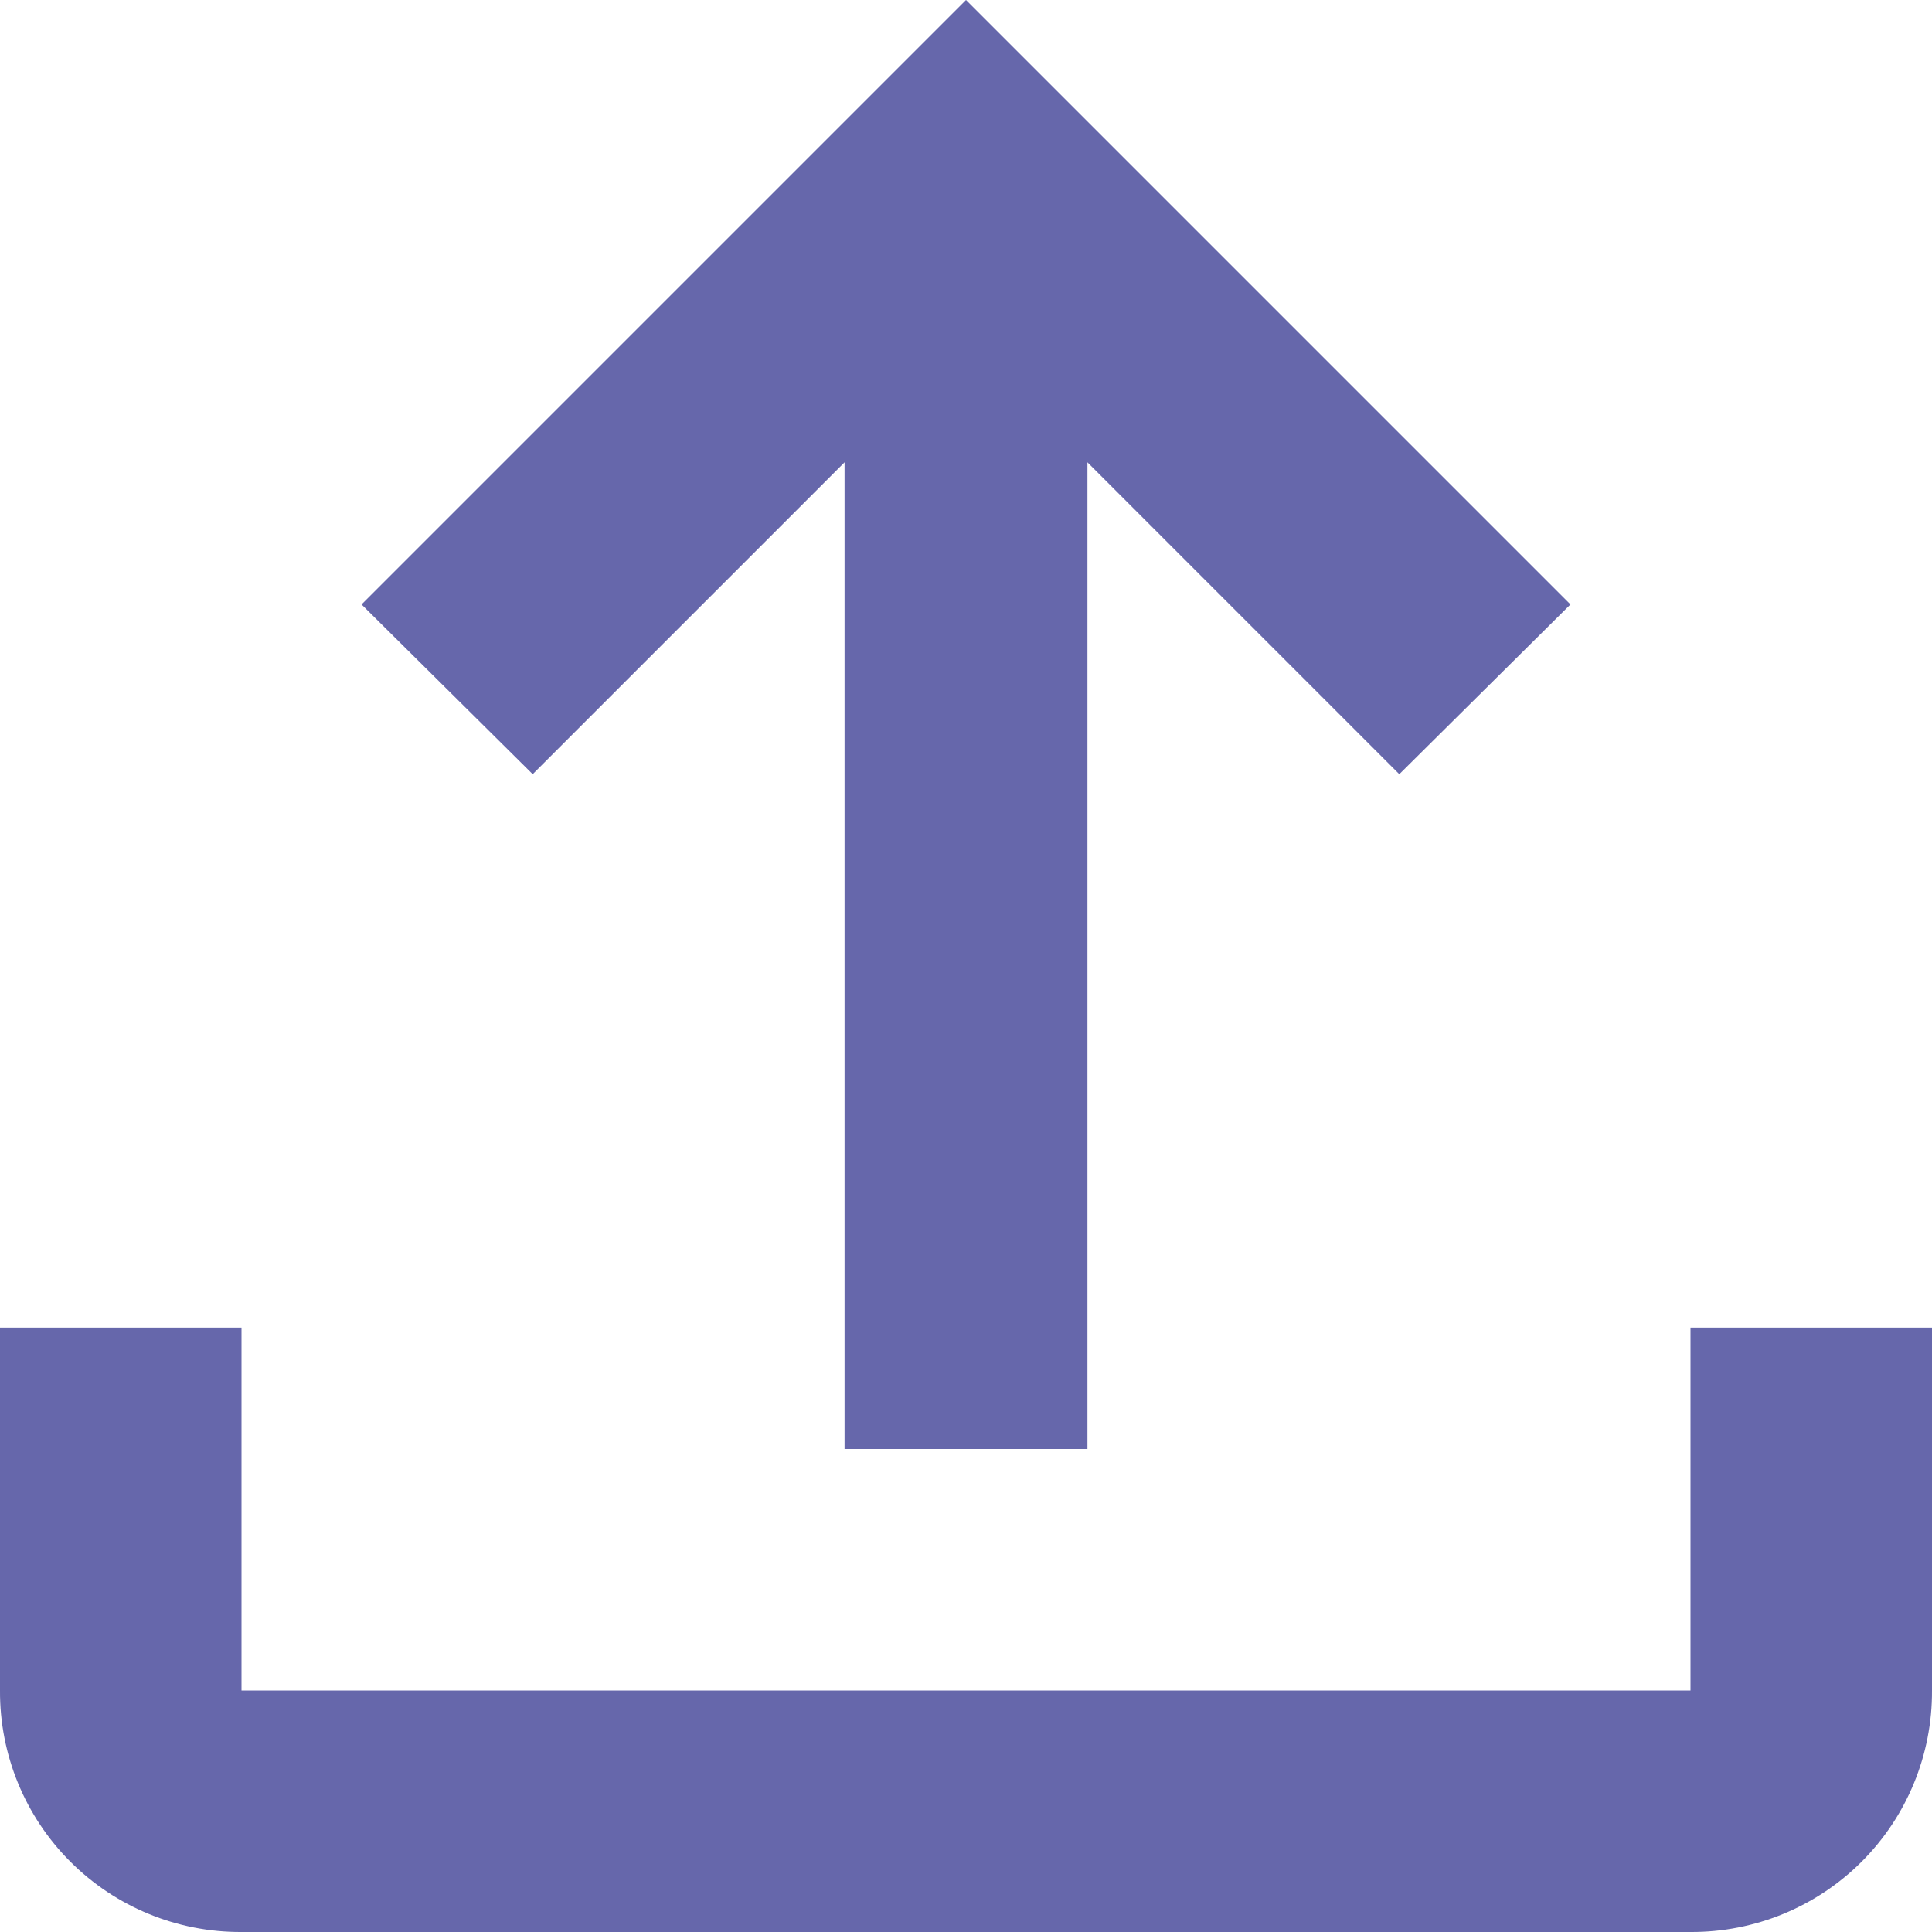
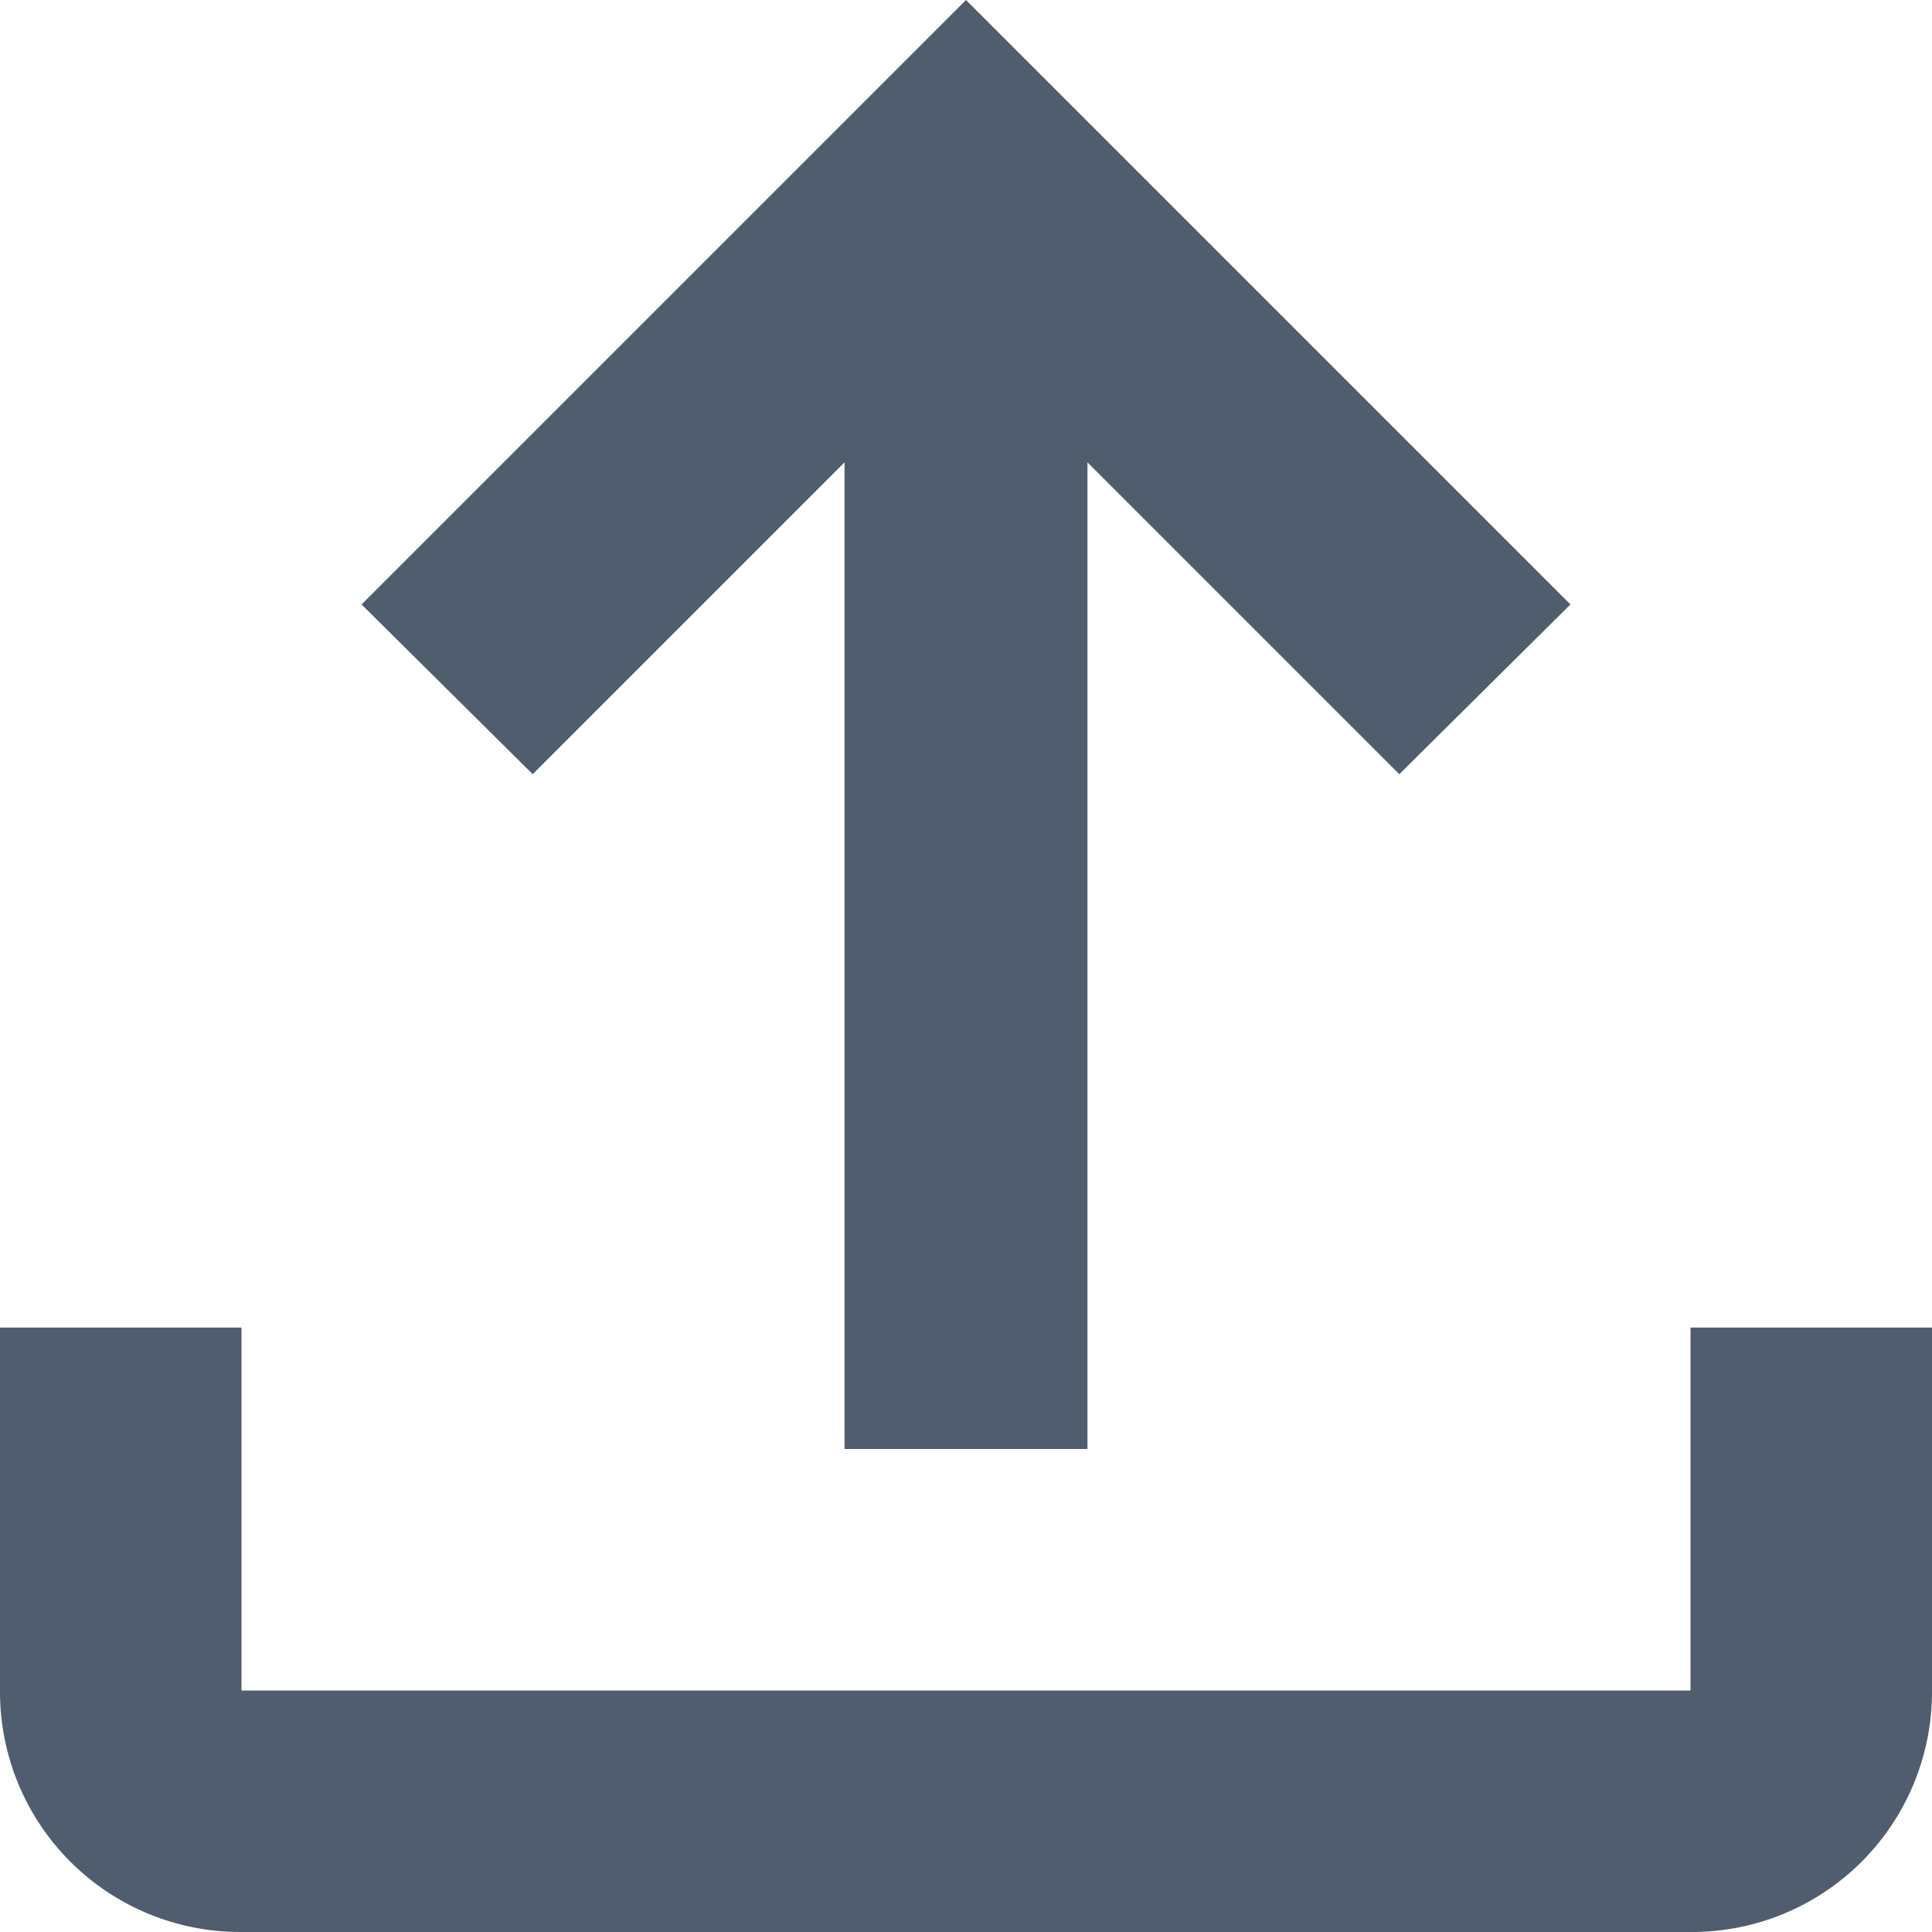
<svg xmlns="http://www.w3.org/2000/svg" id="Слой_1" data-name="Слой 1" viewBox="0 0 14 14">
-   <path d="M17.25,14.62v2.63H6.75V14.62H5v2.63A1.74,1.74,0,0,0,6.75,19h10.5A1.74,1.74,0,0,0,19,17.25V14.62ZM7.62,9.38l1.24,1.23,2.26-2.26V15.5h1.76V8.35l2.26,2.26,1.24-1.23L12,5Z" transform="translate(-5 -5)" fill="#6667ab" />
+   <path d="M17.25,14.62v2.63H6.75V14.62H5v2.63A1.74,1.74,0,0,0,6.75,19h10.5A1.74,1.74,0,0,0,19,17.25V14.62ZM7.62,9.38l1.24,1.23,2.26-2.26V15.5h1.76V8.35l2.26,2.26,1.24-1.23L12,5Z" transform="translate(-5 -5)" fill="#505d6e" />
</svg>
